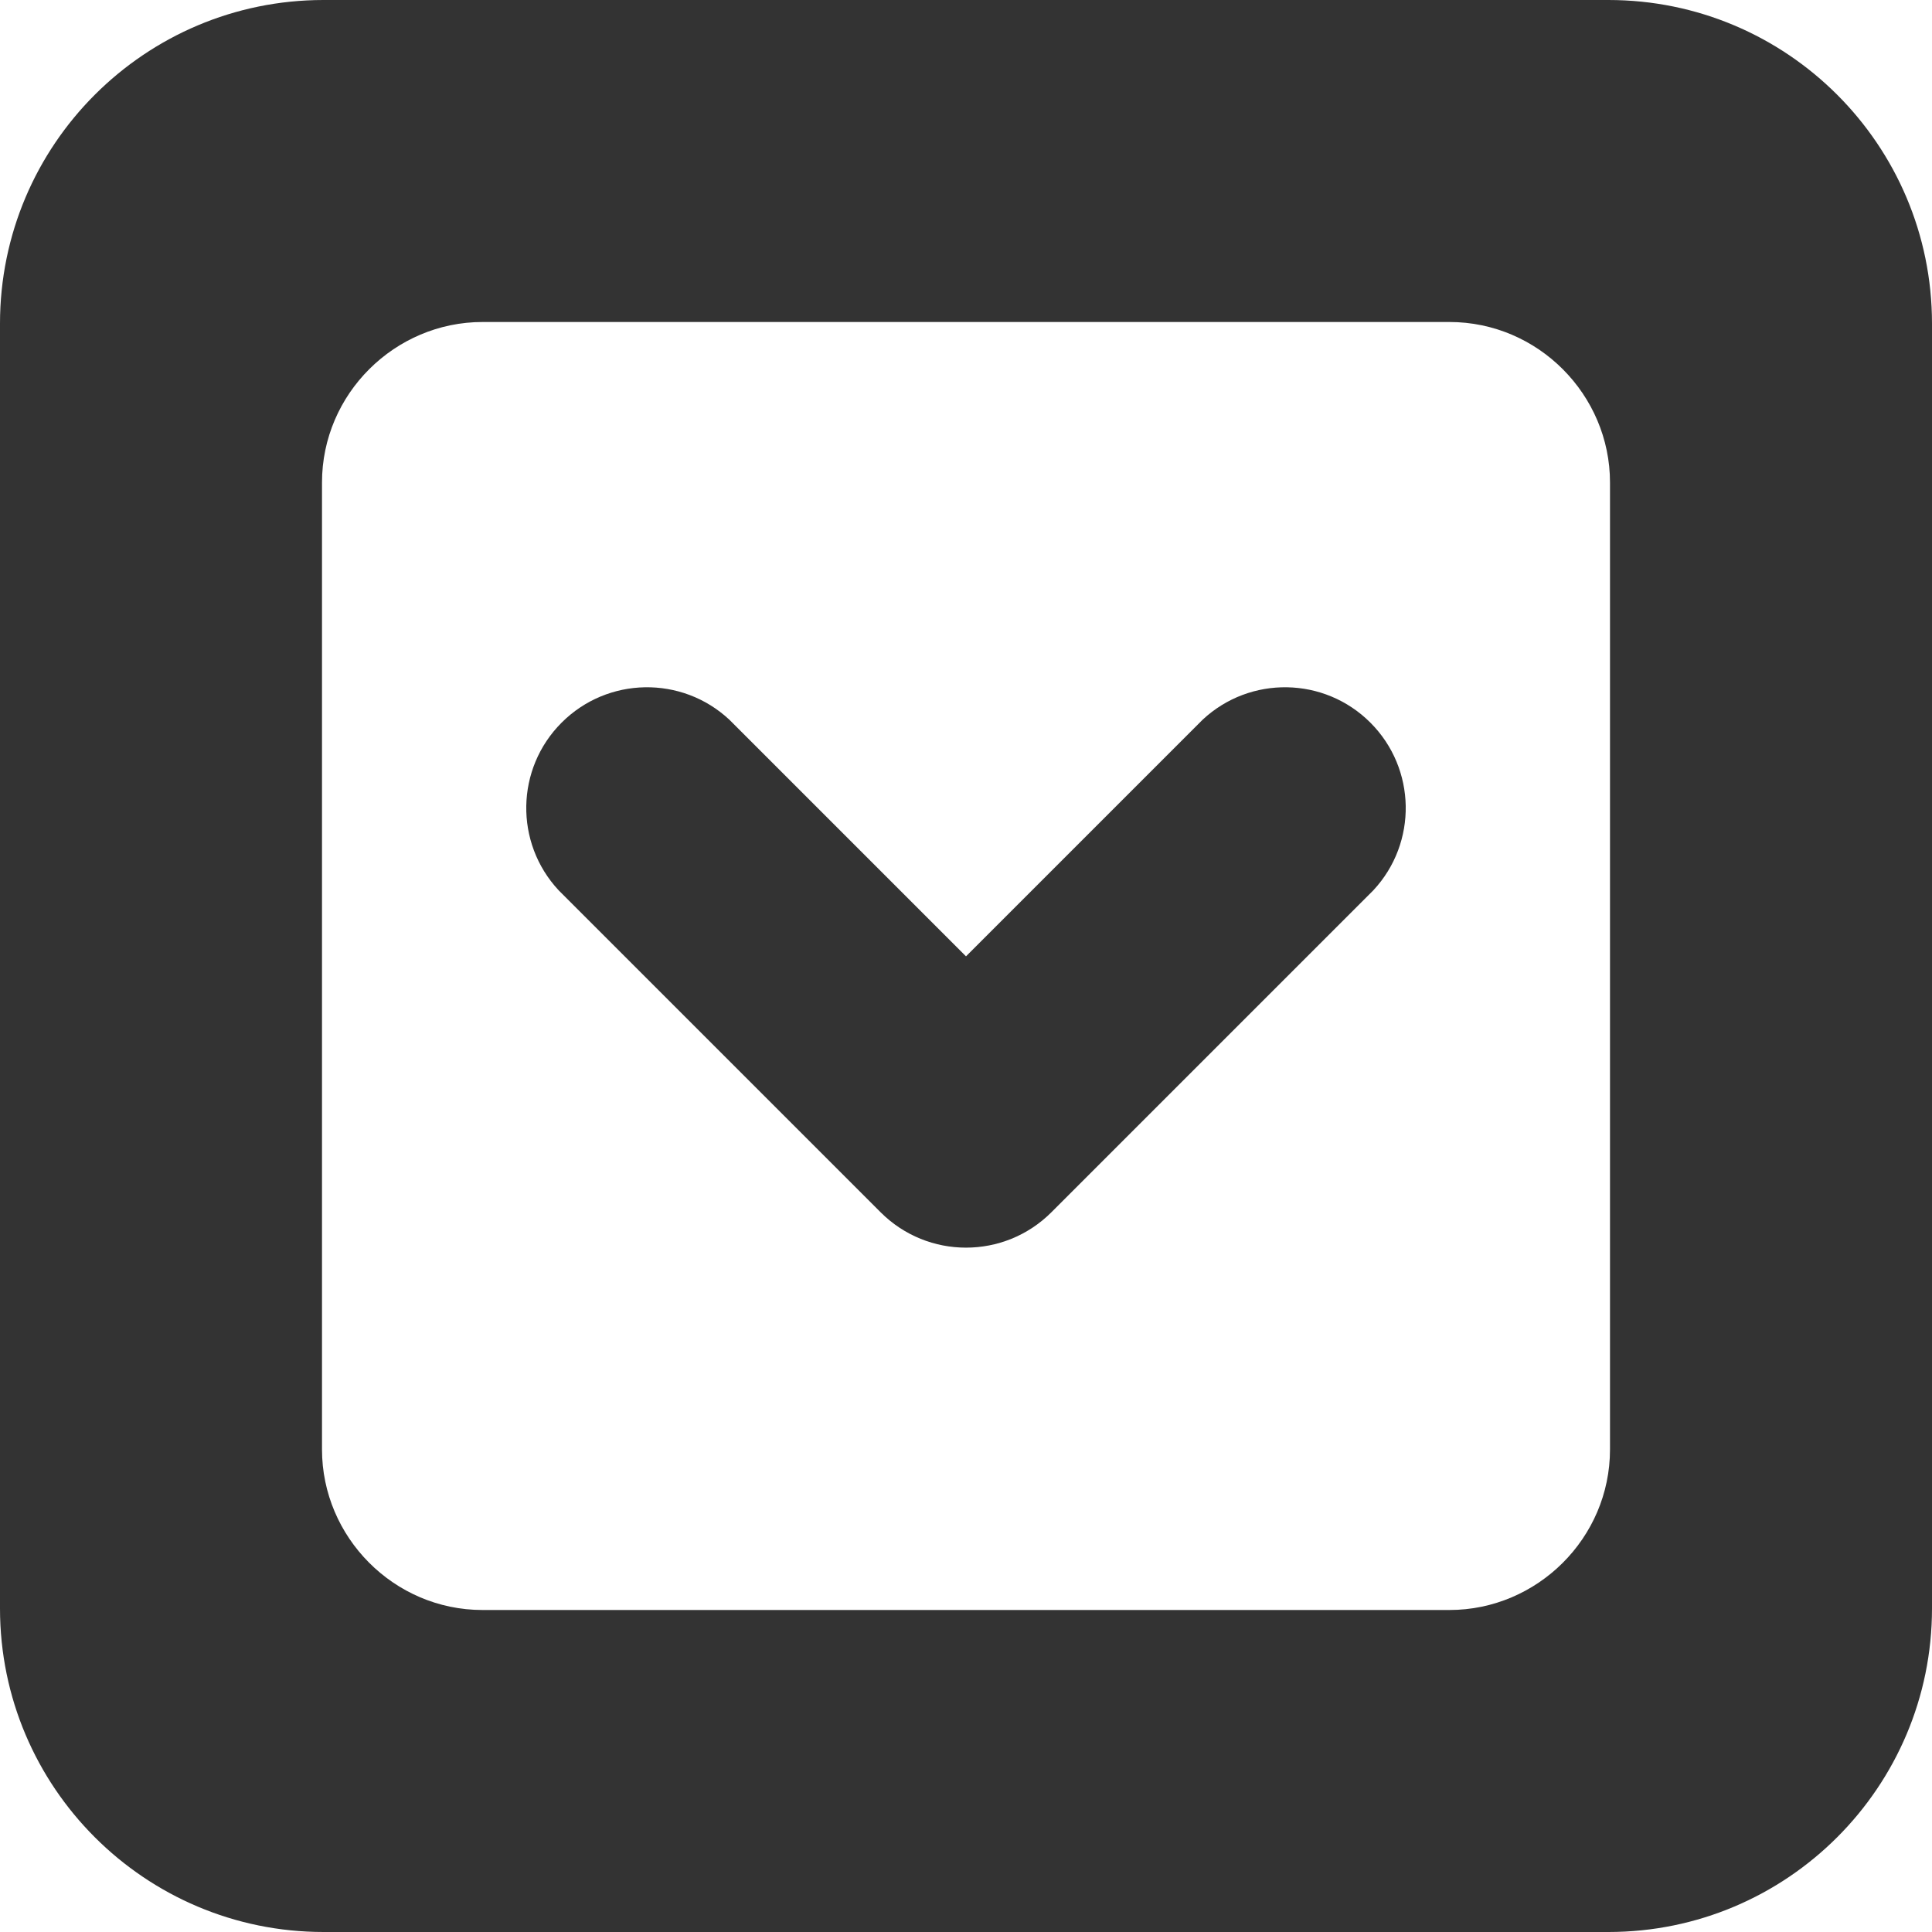
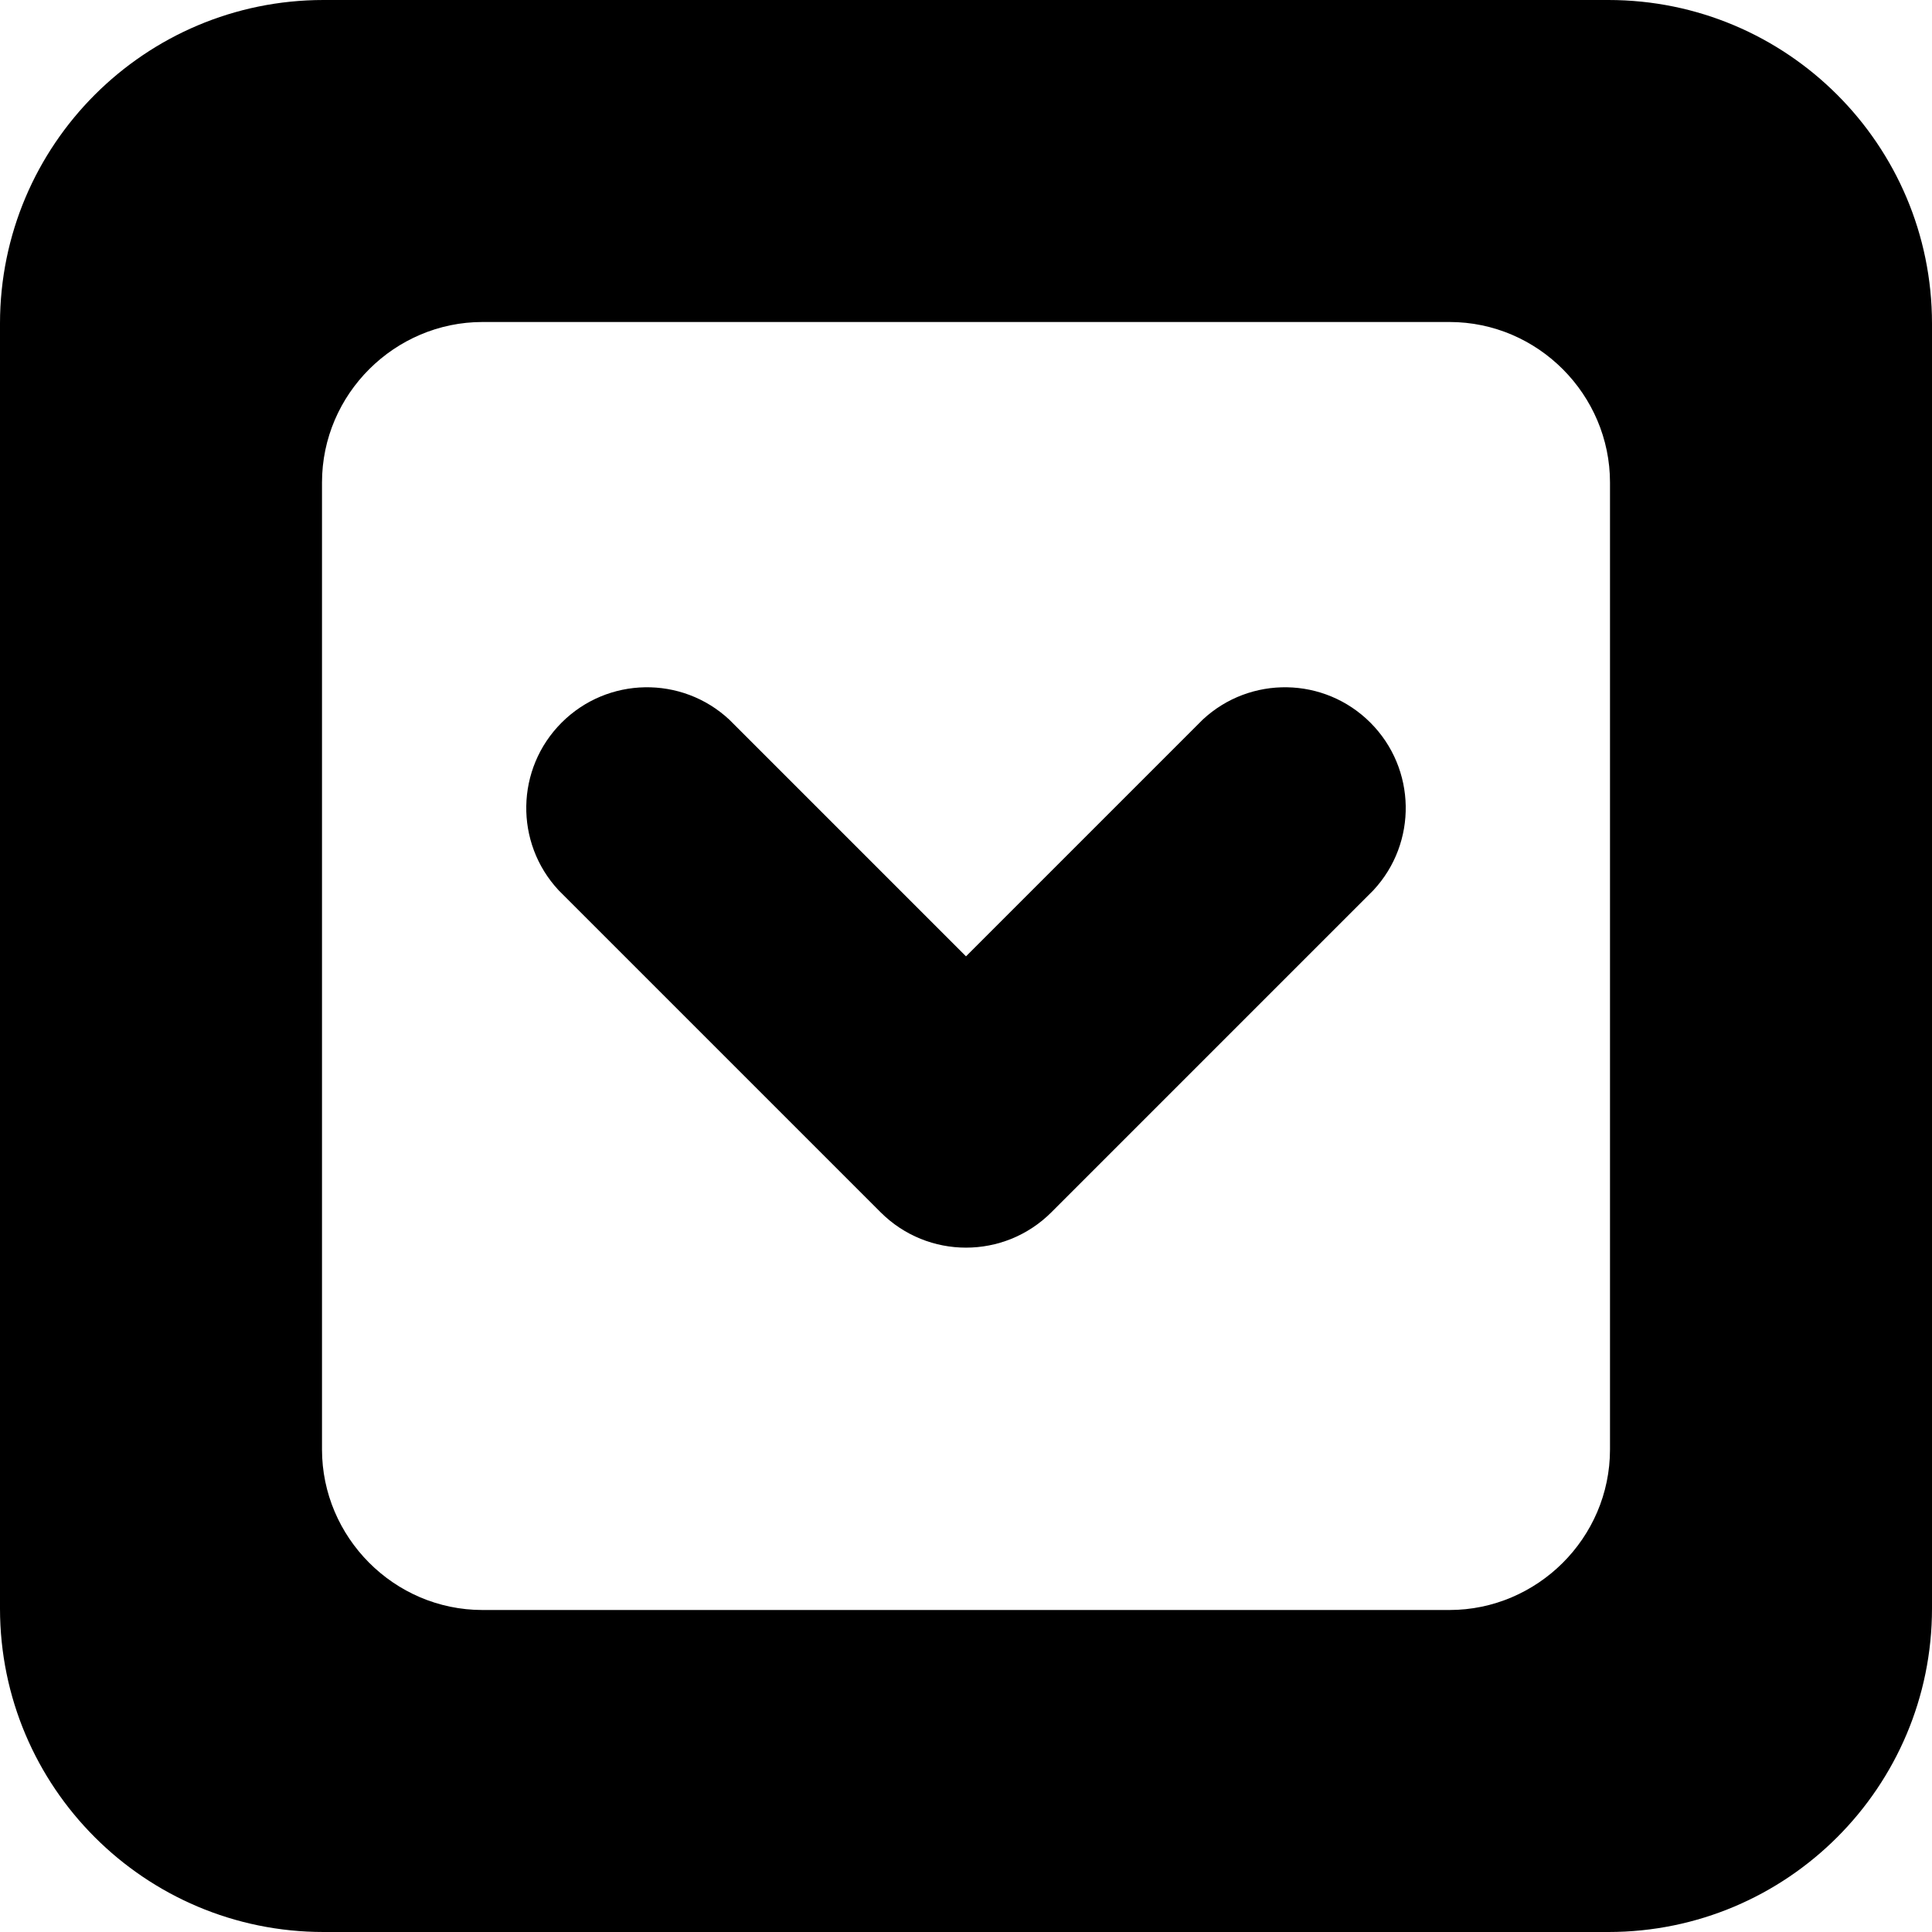
- <svg xmlns="http://www.w3.org/2000/svg" width="12" height="12" viewBox="0 0 12 12" class="tabsMicro" style="height:12px;margin-right:16px;width:12px;perspective-origin:6px 6px;transform-origin:6px 6px;shape-rendering:geometricprecision;" version="1.1">
-   <path fill-rule="evenodd" class="" fill="currentColor" d="M0 2.009A2.01 2.01 0 0 1 2.009 0H9.99A2.01 2.01 0 0 1 12 2.009V9.99A2.01 2.01 0 0 1 9.991 12H2.01A2.01 2.01 0 0 1 0 9.991V2.01zm2 .988v6.006c0 .544.446.997.997.997h6.006c.544 0 .997-.446.997-.997V2.997C10 2.453 9.554 2 9.003 2H2.997C2.453 2 2 2.446 2 2.997zM4.53 4.47L6 5.94l1.47-1.47a.75.75 0 0 1 1.06 1.06l-2 2a.75.75 0 0 1-1.06 0l-2-2a.75.75 0 0 1 1.06-1.06z" style="display:inline;height:auto;min-height:0px;min-width:0px;overflow-x:visible;overflow-y:visible;width:auto;perspective-origin:0px 0px;transform-origin:0px 0px;fill:rgb(51, 51, 51);fill-rule:evenodd;shape-rendering:geometricprecision;d:path(&quot;M 0 2.009 A 2.01 2.01 0 0 1 2.009 0 H 9.99 A 2.01 2.01 0 0 1 12 2.009 V 9.99 A 2.01 2.01 0 0 1 9.991 12 H 2.01 A 2.01 2.01 0 0 1 0 9.991 V 2.01 Z M 2 2.997 V 9.003 C 2 9.547 2.446 10 2.997 10 H 9.003 C 9.547 10 10 9.554 10 9.003 V 2.997 C 10 2.453 9.554 2 9.003 2 H 2.997 C 2.453 2 2 2.446 2 2.997 Z M 4.53 4.47 L 6 5.94 L 7.47 4.47 A 0.75 0.75 0 0 1 8.53 5.53 L 6.53 7.53 A 0.75 0.75 0 0 1 5.47 7.53 L 3.47 5.53 A 0.75 0.75 0 0 1 4.53 4.47 Z&quot;);" />
+ <svg xmlns="http://www.w3.org/2000/svg" width="12" height="12" viewBox="0 0 12 12" version="1.1">
+   <path fill-rule="evenodd" fill="currentColor" d="M0 2.009A2.01 2.01 0 0 1 2.009 0H9.99A2.01 2.01 0 0 1 12 2.009V9.99A2.01 2.01 0 0 1 9.991 12H2.01A2.01 2.01 0 0 1 0 9.991V2.01zm2 .988v6.006c0 .544.446.997.997.997h6.006c.544 0 .997-.446.997-.997V2.997C10 2.453 9.554 2 9.003 2H2.997C2.453 2 2 2.446 2 2.997zM4.53 4.47L6 5.94l1.47-1.47a.75.75 0 0 1 1.06 1.06l-2 2a.75.75 0 0 1-1.06 0l-2-2a.75.75 0 0 1 1.06-1.06z" />
</svg>
